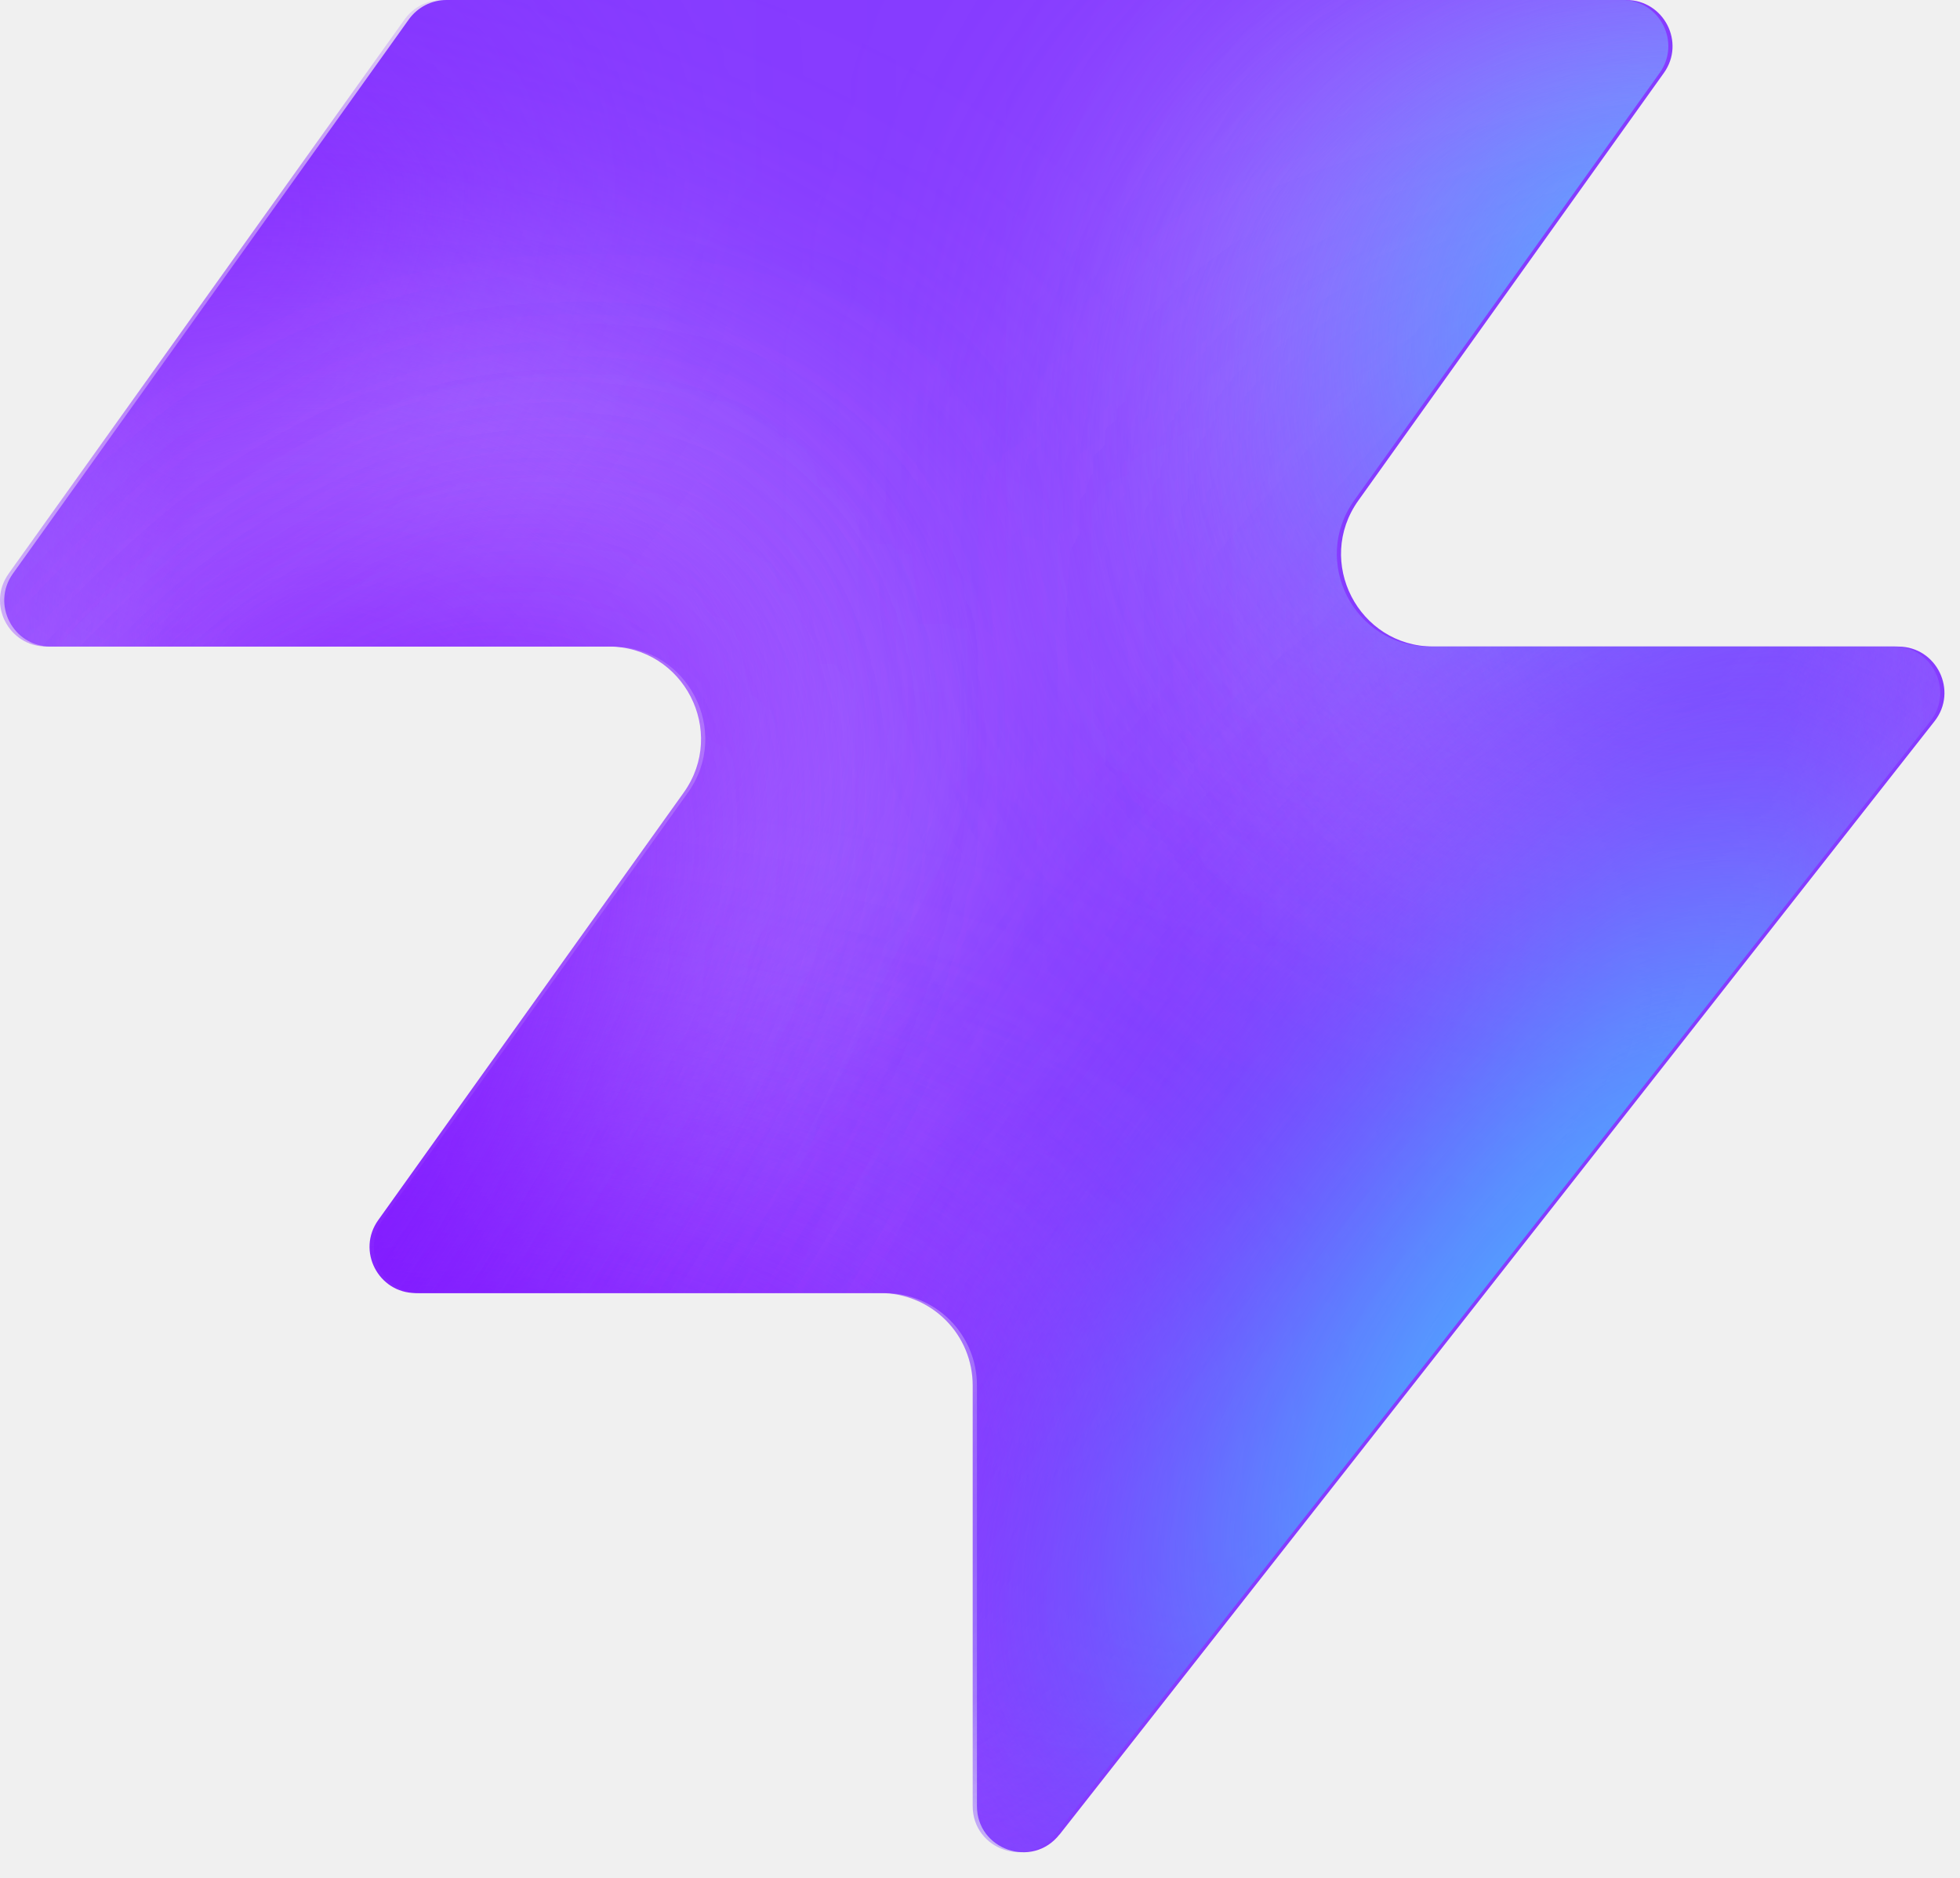
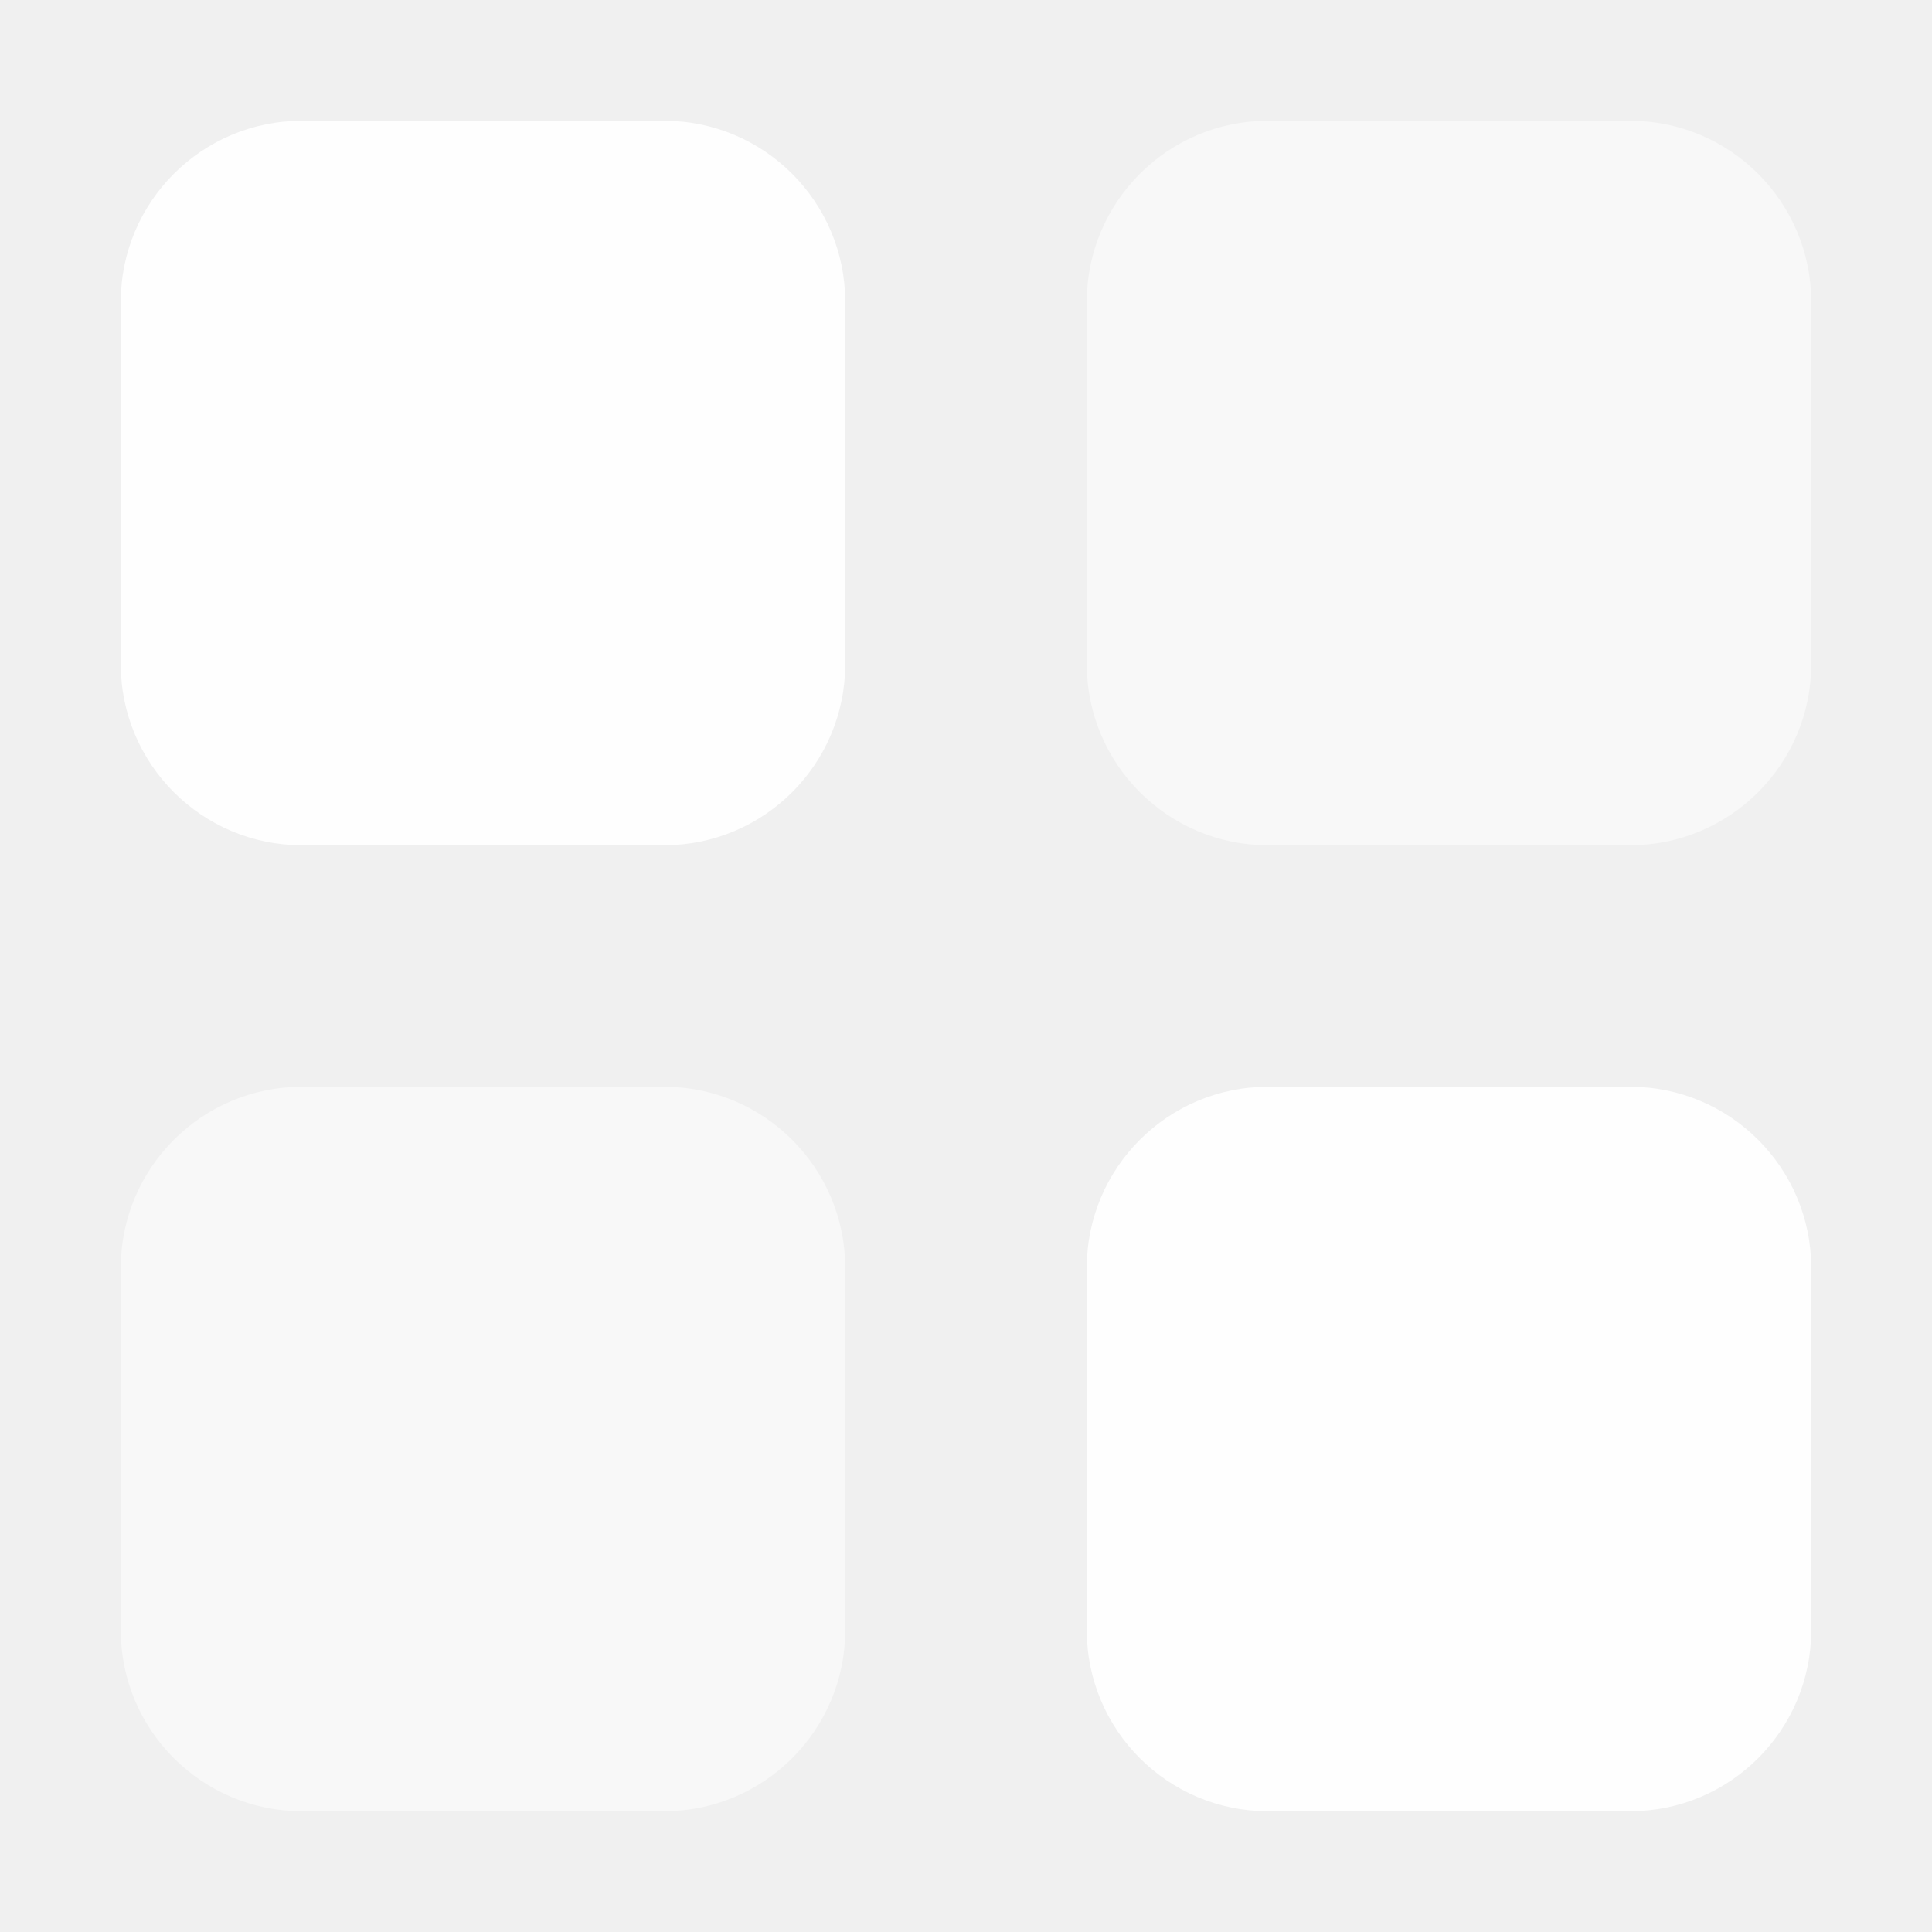
- <svg xmlns="http://www.w3.org/2000/svg" width="48" height="46" fill="none" viewBox="0 0 48 46">
-   <path fill="#863bff" d="M25.946 44.938c-.664.845-2.021.375-2.021-.698V33.937a2.26 2.26 0 0 0-2.262-2.262H10.287c-.92 0-1.456-1.04-.92-1.788l7.48-10.471c1.07-1.497 0-3.578-1.842-3.578H1.237c-.92 0-1.456-1.04-.92-1.788L10.013.474c.214-.297.556-.474.92-.474h28.894c.92 0 1.456 1.04.92 1.788l-7.48 10.471c-1.07 1.498 0 3.579 1.842 3.579h11.377c.943 0 1.473 1.088.89 1.83L25.947 44.94z" style="fill:#863bff;fill:color(display-p3 .525 .23 1);fill-opacity:1" />
-   <mask id="a" width="48" height="46" x="0" y="0" maskUnits="userSpaceOnUse" style="mask-type:alpha">
-     <path fill="#000" d="M25.842 44.938c-.664.844-2.021.375-2.021-.698V33.937a2.26 2.26 0 0 0-2.262-2.262H10.183c-.92 0-1.456-1.04-.92-1.788l7.48-10.471c1.07-1.498 0-3.579-1.842-3.579H1.133c-.92 0-1.456-1.04-.92-1.787L9.91.473c.214-.297.556-.474.92-.474h28.894c.92 0 1.456 1.04.92 1.788l-7.48 10.471c-1.07 1.498 0 3.578 1.842 3.578h11.377c.943 0 1.473 1.088.89 1.832L25.843 44.94z" style="fill:#000;fill-opacity:1" />
-   </mask>
-   <g mask="url(#a)">
-     <g filter="url(#b)">
-       <ellipse cx="5.508" cy="14.704" fill="#ede6ff" rx="5.508" ry="14.704" style="fill:#ede6ff;fill:color(display-p3 .927 .903 1);fill-opacity:1" transform="matrix(.00324 1 1 -.00324 -4.47 31.516)" />
-     </g>
-     <g filter="url(#c)">
-       <ellipse cx="10.399" cy="29.851" fill="#ede6ff" rx="10.399" ry="29.851" style="fill:#ede6ff;fill:color(display-p3 .927 .903 1);fill-opacity:1" transform="matrix(.00324 1 1 -.00324 -39.328 7.883)" />
-     </g>
-     <g filter="url(#d)">
-       <ellipse cx="5.508" cy="30.487" fill="#7e14ff" rx="5.508" ry="30.487" style="fill:#7e14ff;fill:color(display-p3 .492 .077 1);fill-opacity:1" transform="rotate(89.814 -25.913 -14.639)scale(1 -1)" />
-     </g>
-     <g filter="url(#e)">
-       <ellipse cx="5.508" cy="30.599" fill="#7e14ff" rx="5.508" ry="30.599" style="fill:#7e14ff;fill:color(display-p3 .492 .077 1);fill-opacity:1" transform="rotate(89.814 -32.644 -3.334)scale(1 -1)" />
-     </g>
-     <g filter="url(#f)">
-       <ellipse cx="5.508" cy="30.599" fill="#7e14ff" rx="5.508" ry="30.599" style="fill:#7e14ff;fill:color(display-p3 .492 .077 1);fill-opacity:1" transform="matrix(.00324 1 1 -.00324 -34.34 30.47)" />
-     </g>
-     <g filter="url(#g)">
-       <ellipse cx="14.072" cy="22.078" fill="#ede6ff" rx="14.072" ry="22.078" style="fill:#ede6ff;fill:color(display-p3 .927 .903 1);fill-opacity:1" transform="rotate(93.35 24.506 48.493)scale(-1 1)" />
-     </g>
-     <g filter="url(#h)">
-       <ellipse cx="3.47" cy="21.501" fill="#7e14ff" rx="3.47" ry="21.501" style="fill:#7e14ff;fill:color(display-p3 .492 .077 1);fill-opacity:1" transform="rotate(89.009 28.708 47.59)scale(-1 1)" />
-     </g>
-     <g filter="url(#i)">
-       <ellipse cx="3.47" cy="21.501" fill="#7e14ff" rx="3.47" ry="21.501" style="fill:#7e14ff;fill:color(display-p3 .492 .077 1);fill-opacity:1" transform="rotate(89.009 28.708 47.59)scale(-1 1)" />
-     </g>
-     <g filter="url(#j)">
-       <ellipse cx=".387" cy="8.972" fill="#7e14ff" rx="4.407" ry="29.108" style="fill:#7e14ff;fill:color(display-p3 .492 .077 1);fill-opacity:1" transform="rotate(39.51 .387 8.972)" />
-     </g>
-     <g filter="url(#k)">
-       <ellipse cx="47.523" cy="-6.092" fill="#7e14ff" rx="4.407" ry="29.108" style="fill:#7e14ff;fill:color(display-p3 .492 .077 1);fill-opacity:1" transform="rotate(37.892 47.523 -6.092)" />
-     </g>
-     <g filter="url(#l)">
-       <ellipse cx="41.412" cy="6.333" fill="#47bfff" rx="5.971" ry="9.665" style="fill:#47bfff;fill:color(display-p3 .28 .748 1);fill-opacity:1" transform="rotate(37.892 41.412 6.333)" />
-     </g>
-     <g filter="url(#m)">
-       <ellipse cx="-1.879" cy="38.332" fill="#7e14ff" rx="4.407" ry="29.108" style="fill:#7e14ff;fill:color(display-p3 .492 .077 1);fill-opacity:1" transform="rotate(37.892 -1.88 38.332)" />
-     </g>
-     <g filter="url(#n)">
-       <ellipse cx="-1.879" cy="38.332" fill="#7e14ff" rx="4.407" ry="29.108" style="fill:#7e14ff;fill:color(display-p3 .492 .077 1);fill-opacity:1" transform="rotate(37.892 -1.88 38.332)" />
-     </g>
-     <g filter="url(#o)">
-       <ellipse cx="35.651" cy="29.907" fill="#7e14ff" rx="4.407" ry="29.108" style="fill:#7e14ff;fill:color(display-p3 .492 .077 1);fill-opacity:1" transform="rotate(37.892 35.651 29.907)" />
-     </g>
-     <g filter="url(#p)">
-       <ellipse cx="38.418" cy="32.4" fill="#47bfff" rx="5.971" ry="15.297" style="fill:#47bfff;fill:color(display-p3 .28 .748 1);fill-opacity:1" transform="rotate(37.892 38.418 32.4)" />
-     </g>
-   </g>
-   <defs>
-     <filter id="b" width="60.045" height="41.654" x="-19.77" y="16.149" color-interpolation-filters="sRGB" filterUnits="userSpaceOnUse">
-       <feFlood flood-opacity="0" result="BackgroundImageFix" />
-       <feBlend in="SourceGraphic" in2="BackgroundImageFix" result="shape" />
-       <feGaussianBlur result="effect1_foregroundBlur_2002_17158" stdDeviation="7.659" />
-     </filter>
-     <filter id="c" width="90.34" height="51.437" x="-54.613" y="-7.533" color-interpolation-filters="sRGB" filterUnits="userSpaceOnUse">
-       <feFlood flood-opacity="0" result="BackgroundImageFix" />
-       <feBlend in="SourceGraphic" in2="BackgroundImageFix" result="shape" />
-       <feGaussianBlur result="effect1_foregroundBlur_2002_17158" stdDeviation="7.659" />
-     </filter>
-     <filter id="d" width="79.355" height="29.4" x="-49.64" y="2.03" color-interpolation-filters="sRGB" filterUnits="userSpaceOnUse">
-       <feFlood flood-opacity="0" result="BackgroundImageFix" />
-       <feBlend in="SourceGraphic" in2="BackgroundImageFix" result="shape" />
-       <feGaussianBlur result="effect1_foregroundBlur_2002_17158" stdDeviation="4.596" />
-     </filter>
-     <filter id="e" width="79.579" height="29.4" x="-45.045" y="20.029" color-interpolation-filters="sRGB" filterUnits="userSpaceOnUse">
-       <feFlood flood-opacity="0" result="BackgroundImageFix" />
-       <feBlend in="SourceGraphic" in2="BackgroundImageFix" result="shape" />
-       <feGaussianBlur result="effect1_foregroundBlur_2002_17158" stdDeviation="4.596" />
-     </filter>
-     <filter id="f" width="79.579" height="29.4" x="-43.513" y="21.178" color-interpolation-filters="sRGB" filterUnits="userSpaceOnUse">
-       <feFlood flood-opacity="0" result="BackgroundImageFix" />
-       <feBlend in="SourceGraphic" in2="BackgroundImageFix" result="shape" />
-       <feGaussianBlur result="effect1_foregroundBlur_2002_17158" stdDeviation="4.596" />
-     </filter>
-     <filter id="g" width="74.749" height="58.852" x="15.756" y="-17.901" color-interpolation-filters="sRGB" filterUnits="userSpaceOnUse">
-       <feFlood flood-opacity="0" result="BackgroundImageFix" />
-       <feBlend in="SourceGraphic" in2="BackgroundImageFix" result="shape" />
-       <feGaussianBlur result="effect1_foregroundBlur_2002_17158" stdDeviation="7.659" />
-     </filter>
-     <filter id="h" width="61.377" height="25.362" x="23.548" y="2.284" color-interpolation-filters="sRGB" filterUnits="userSpaceOnUse">
-       <feFlood flood-opacity="0" result="BackgroundImageFix" />
-       <feBlend in="SourceGraphic" in2="BackgroundImageFix" result="shape" />
-       <feGaussianBlur result="effect1_foregroundBlur_2002_17158" stdDeviation="4.596" />
-     </filter>
-     <filter id="i" width="61.377" height="25.362" x="23.548" y="2.284" color-interpolation-filters="sRGB" filterUnits="userSpaceOnUse">
-       <feFlood flood-opacity="0" result="BackgroundImageFix" />
-       <feBlend in="SourceGraphic" in2="BackgroundImageFix" result="shape" />
-       <feGaussianBlur result="effect1_foregroundBlur_2002_17158" stdDeviation="4.596" />
-     </filter>
-     <filter id="j" width="56.045" height="63.649" x="-27.636" y="-22.853" color-interpolation-filters="sRGB" filterUnits="userSpaceOnUse">
-       <feFlood flood-opacity="0" result="BackgroundImageFix" />
-       <feBlend in="SourceGraphic" in2="BackgroundImageFix" result="shape" />
-       <feGaussianBlur result="effect1_foregroundBlur_2002_17158" stdDeviation="4.596" />
-     </filter>
-     <filter id="k" width="54.814" height="64.646" x="20.116" y="-38.415" color-interpolation-filters="sRGB" filterUnits="userSpaceOnUse">
-       <feFlood flood-opacity="0" result="BackgroundImageFix" />
-       <feBlend in="SourceGraphic" in2="BackgroundImageFix" result="shape" />
-       <feGaussianBlur result="effect1_foregroundBlur_2002_17158" stdDeviation="4.596" />
-     </filter>
-     <filter id="l" width="33.541" height="35.313" x="24.641" y="-11.323" color-interpolation-filters="sRGB" filterUnits="userSpaceOnUse">
-       <feFlood flood-opacity="0" result="BackgroundImageFix" />
-       <feBlend in="SourceGraphic" in2="BackgroundImageFix" result="shape" />
-       <feGaussianBlur result="effect1_foregroundBlur_2002_17158" stdDeviation="4.596" />
-     </filter>
-     <filter id="m" width="54.814" height="64.646" x="-29.286" y="6.009" color-interpolation-filters="sRGB" filterUnits="userSpaceOnUse">
-       <feFlood flood-opacity="0" result="BackgroundImageFix" />
-       <feBlend in="SourceGraphic" in2="BackgroundImageFix" result="shape" />
-       <feGaussianBlur result="effect1_foregroundBlur_2002_17158" stdDeviation="4.596" />
-     </filter>
-     <filter id="n" width="54.814" height="64.646" x="-29.286" y="6.009" color-interpolation-filters="sRGB" filterUnits="userSpaceOnUse">
-       <feFlood flood-opacity="0" result="BackgroundImageFix" />
-       <feBlend in="SourceGraphic" in2="BackgroundImageFix" result="shape" />
-       <feGaussianBlur result="effect1_foregroundBlur_2002_17158" stdDeviation="4.596" />
-     </filter>
-     <filter id="o" width="54.814" height="64.646" x="8.244" y="-2.416" color-interpolation-filters="sRGB" filterUnits="userSpaceOnUse">
-       <feFlood flood-opacity="0" result="BackgroundImageFix" />
-       <feBlend in="SourceGraphic" in2="BackgroundImageFix" result="shape" />
-       <feGaussianBlur result="effect1_foregroundBlur_2002_17158" stdDeviation="4.596" />
-     </filter>
-     <filter id="p" width="39.409" height="43.623" x="18.713" y="10.588" color-interpolation-filters="sRGB" filterUnits="userSpaceOnUse">
-       <feFlood flood-opacity="0" result="BackgroundImageFix" />
-       <feBlend in="SourceGraphic" in2="BackgroundImageFix" result="shape" />
-       <feGaussianBlur result="effect1_foregroundBlur_2002_17158" stdDeviation="4.596" />
-     </filter>
-   </defs>
+ <svg xmlns="http://www.w3.org/2000/svg" viewBox="0 0 16 16">
+   <rect x="1" y="1" width="6" height="6" rx="1.5" fill="white" opacity="0.9" />
+   <rect x="9" y="1" width="6" height="6" rx="1.5" fill="white" opacity="0.5" />
+   <rect x="1" y="9" width="6" height="6" rx="1.5" fill="white" opacity="0.5" />
+   <rect x="9" y="9" width="6" height="6" rx="1.5" fill="white" opacity="0.9" />
+   <style>
+     svg { background-color: #7f77dd; }
+   </style>
</svg>
